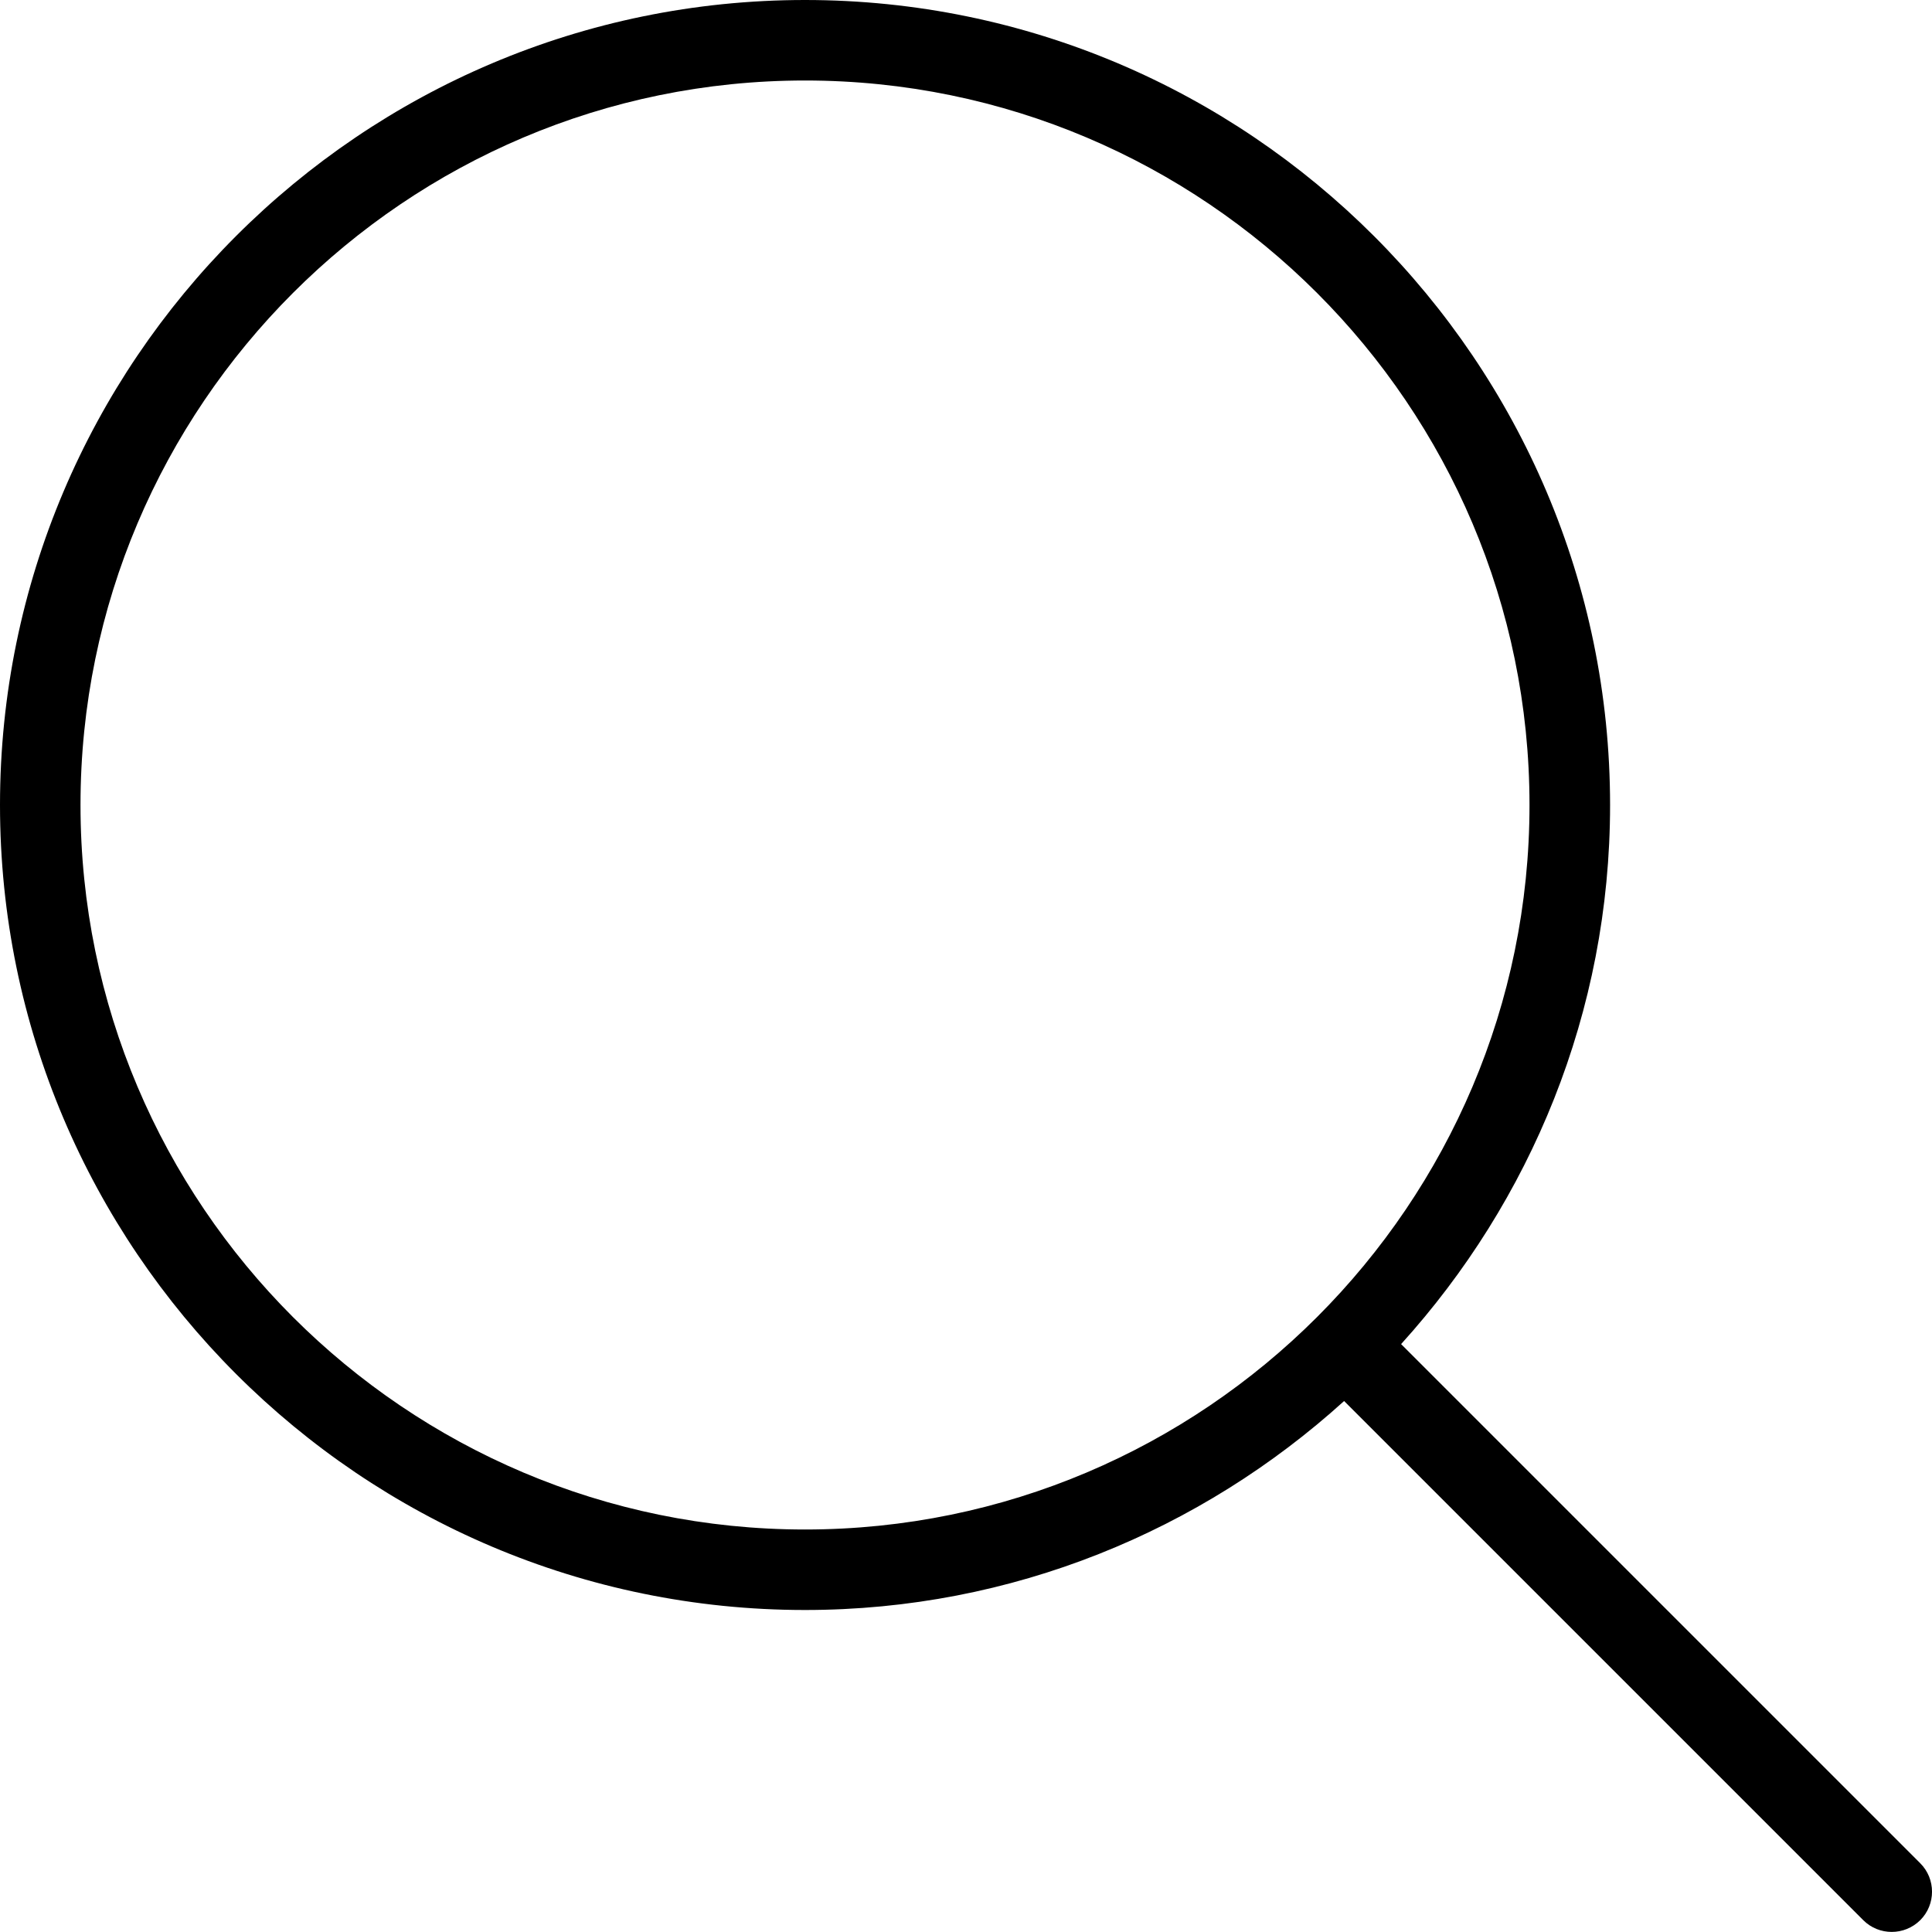
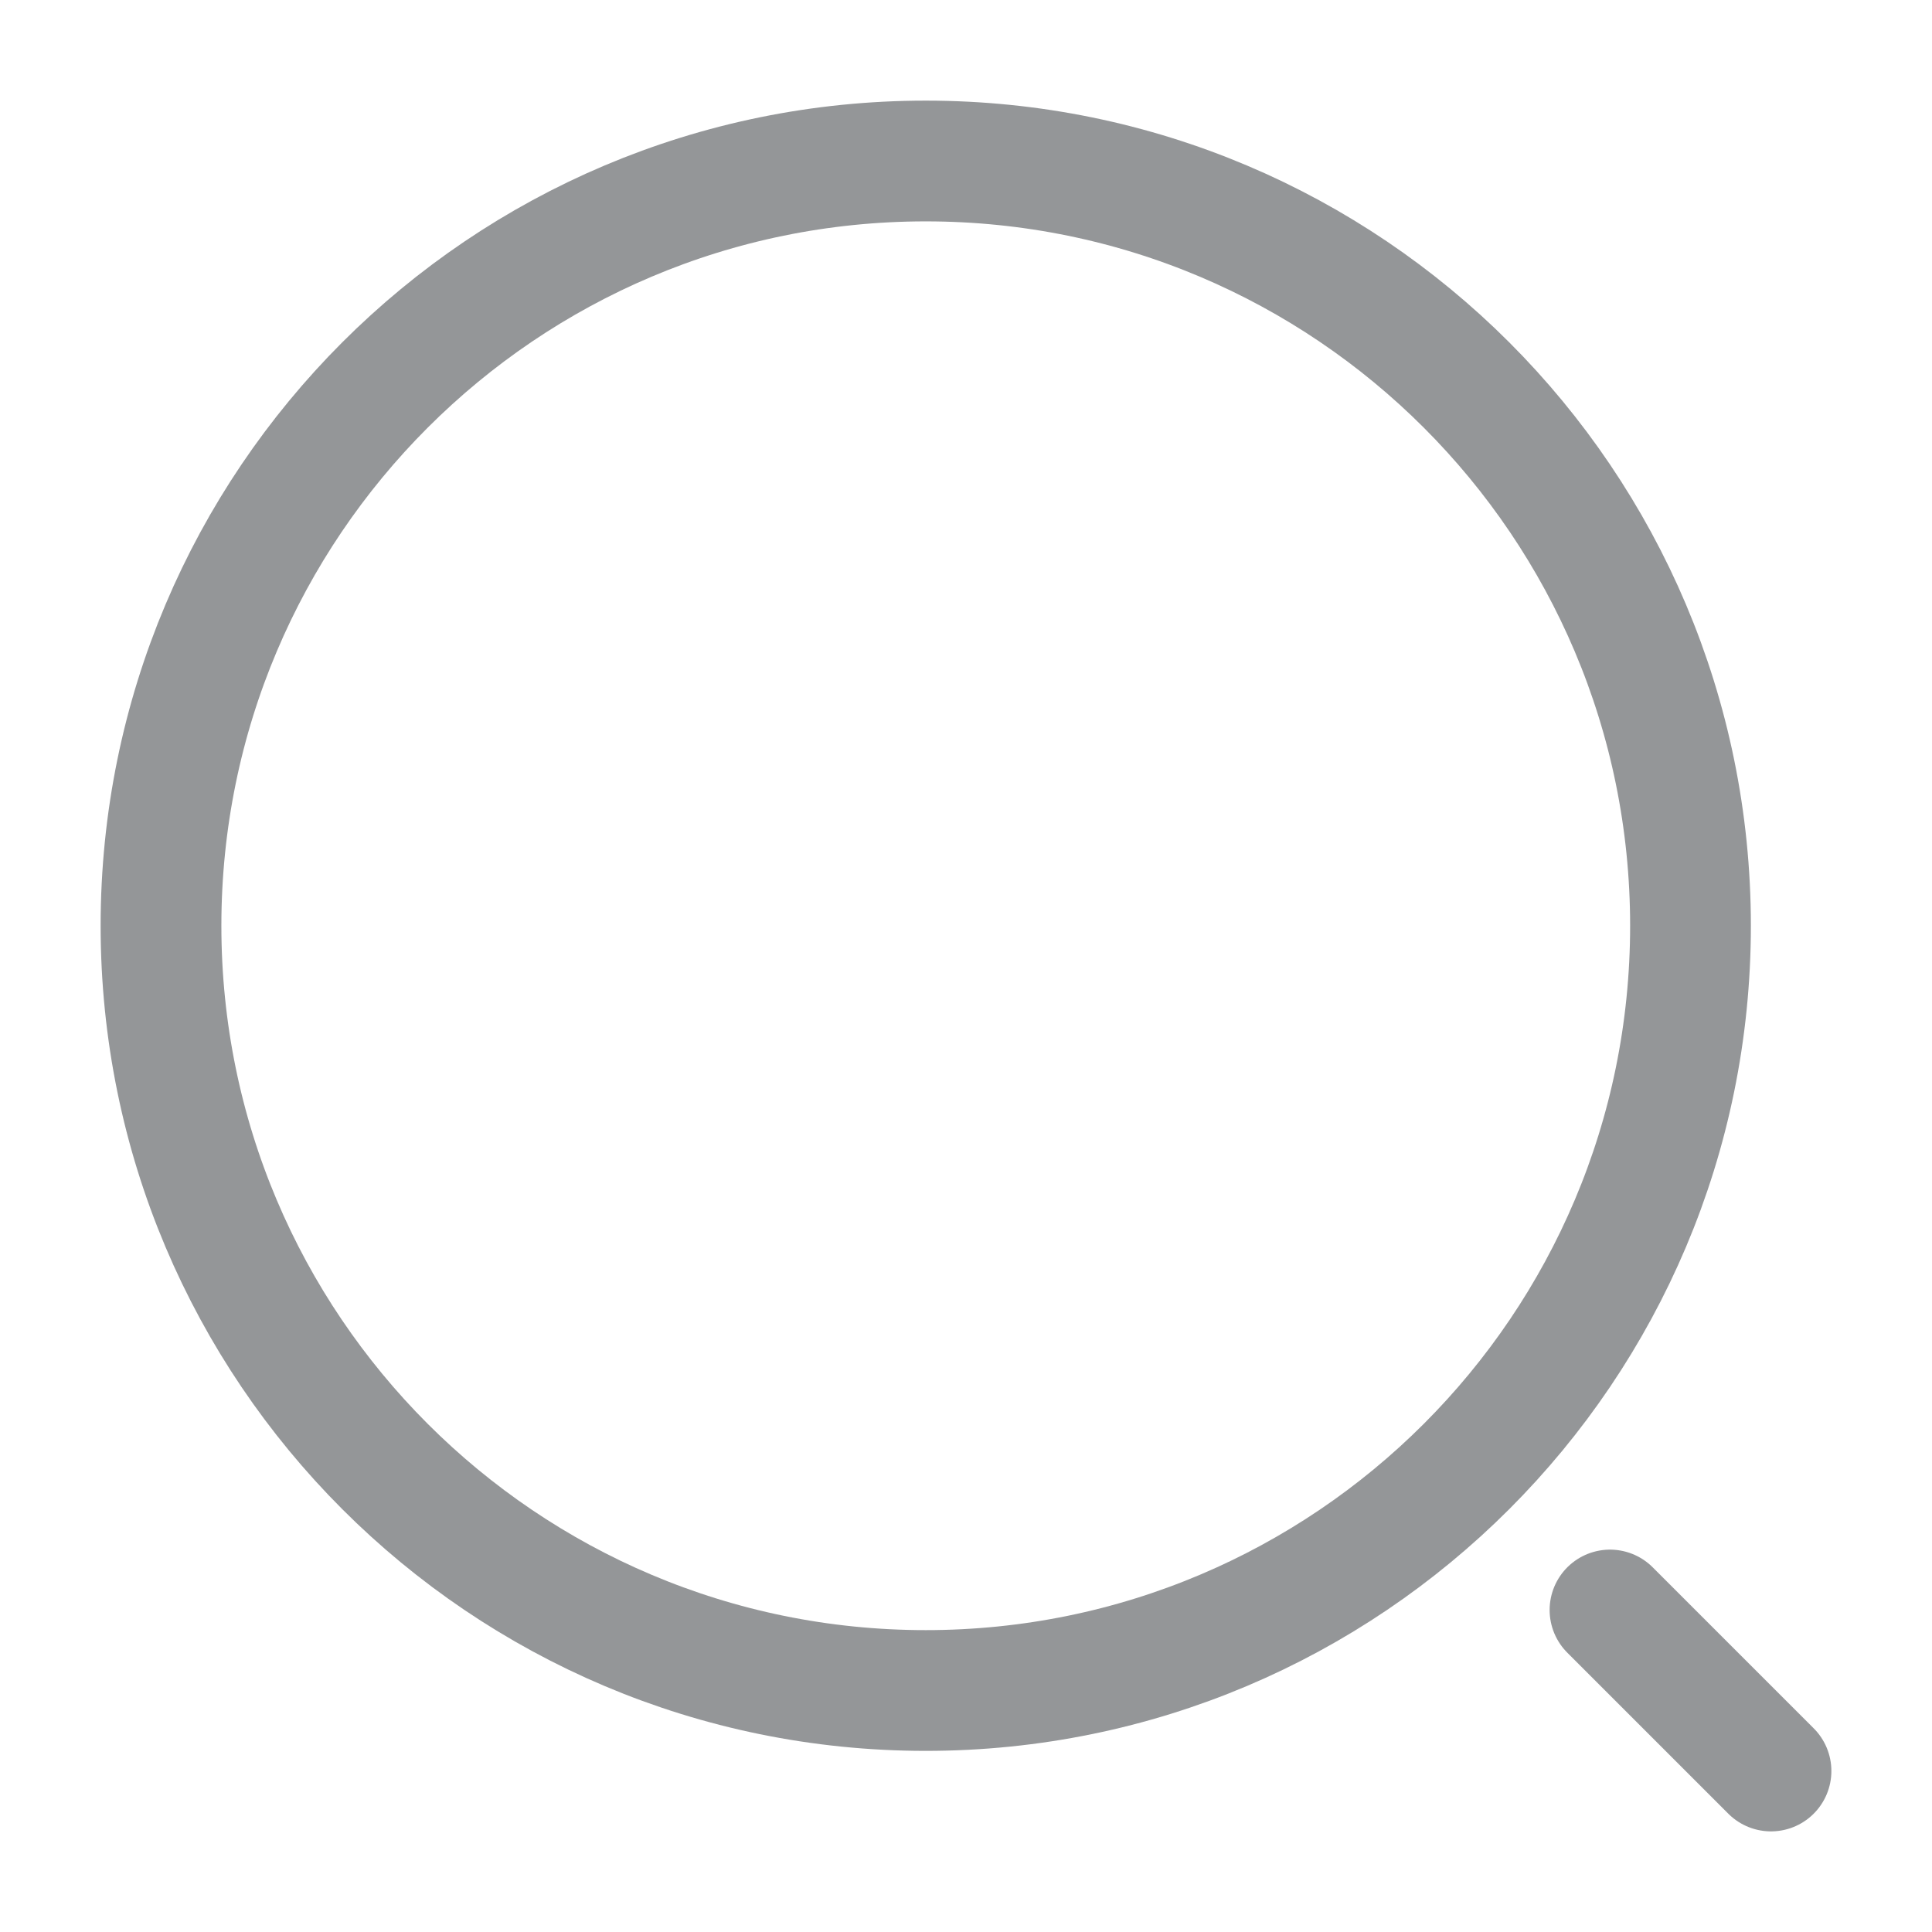
- <svg xmlns="http://www.w3.org/2000/svg" id="Layer_1" data-name="Layer 1" viewBox="0 0 24 24">
-   <path d="M23.854,23.146l-6.449-6.449c1.607-1.775,2.596-4.12,2.596-6.697C20,4.486,15.514,0,10,0S0,4.486,0,10s4.486,10,10,10c2.577,0,4.922-.988,6.697-2.596l6.449,6.449c.098,.098,.226,.146,.354,.146s.256-.049,.354-.146c.195-.195,.195-.512,0-.707ZM1,10C1,5.038,5.038,1,10,1s9,4.038,9,9-4.037,9-9,9S1,14.962,1,10Z" />
+ <svg xmlns="http://www.w3.org/2000/svg" width="18" height="18" viewBox="0 0 18 18" fill="none">
+   <g opacity="0.5">
+     <path d="M8.625 15.75C12.56 15.75 15.75 12.56 15.75 8.625C15.75 4.69 12.56 1.5 8.625 1.5C4.69 1.5 1.5 4.69 1.5 8.625C1.5 12.56 4.69 15.75 8.625 15.75Z" stroke="#292D32" stroke-width="1.125" stroke-linecap="round" stroke-linejoin="round" />
+     <path d="M16.5 16.5L15 15" stroke="#292D32" stroke-width="1.125" stroke-linecap="round" stroke-linejoin="round" />
+   </g>
</svg>
